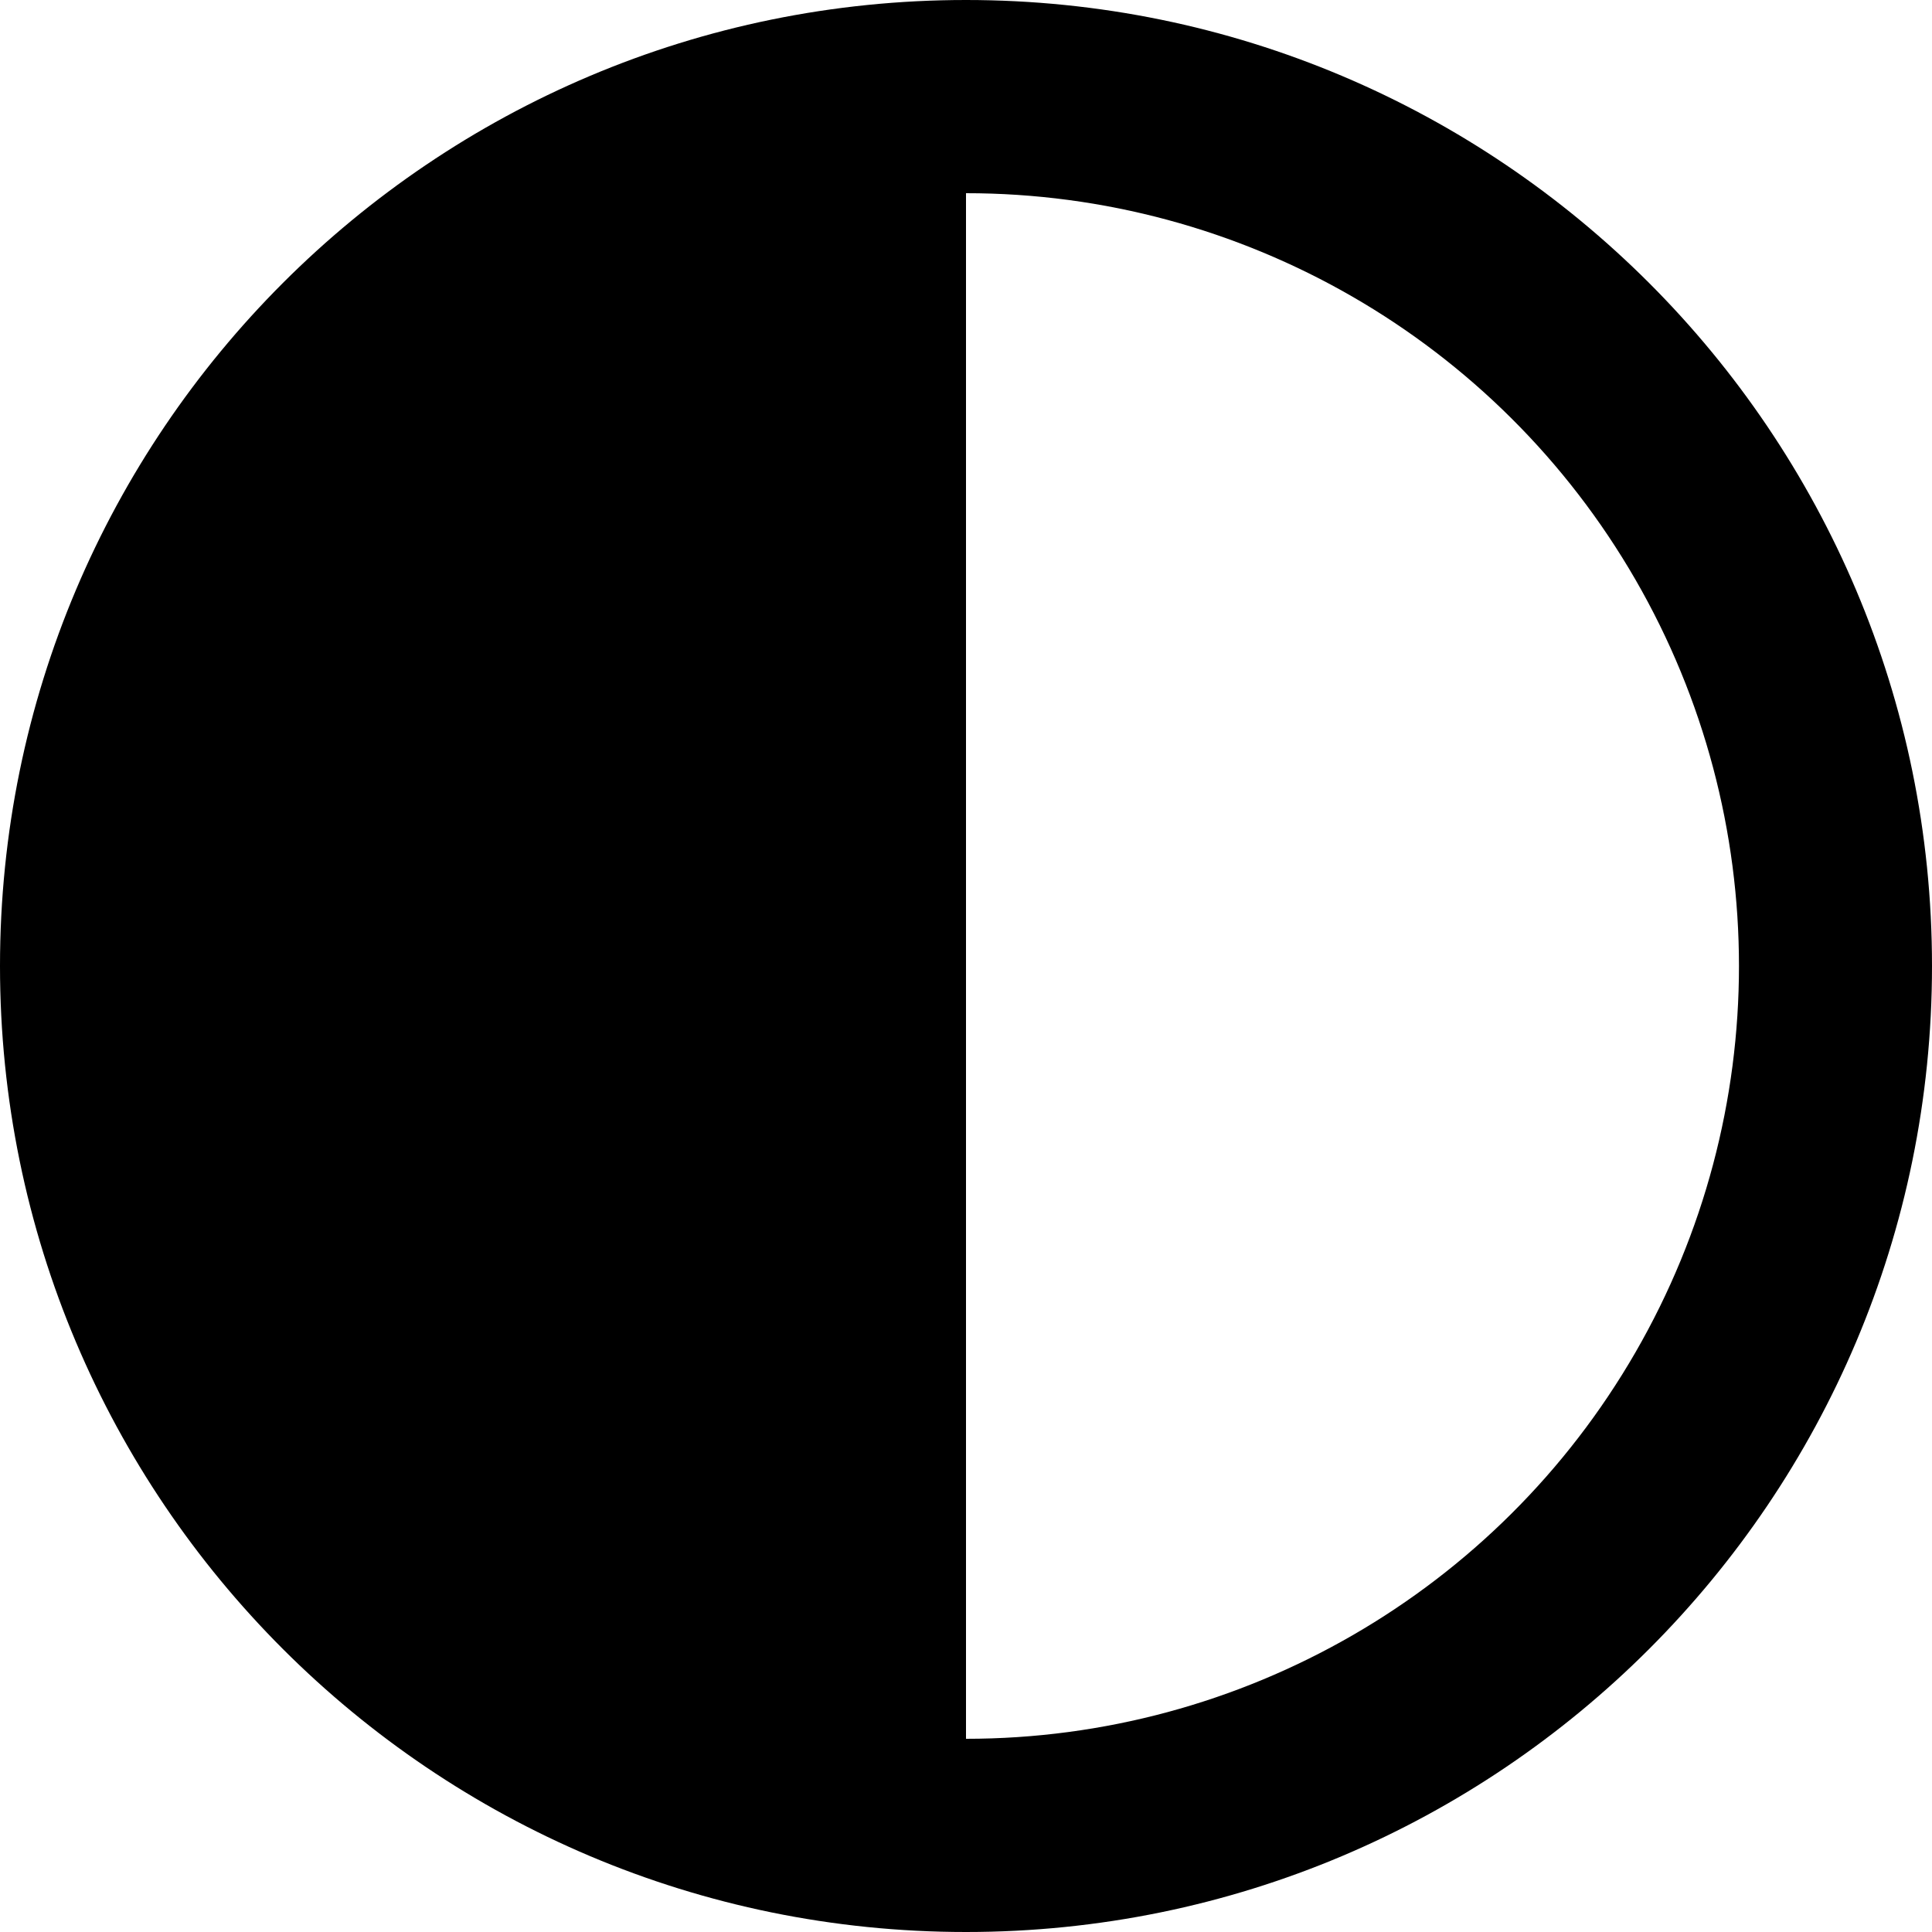
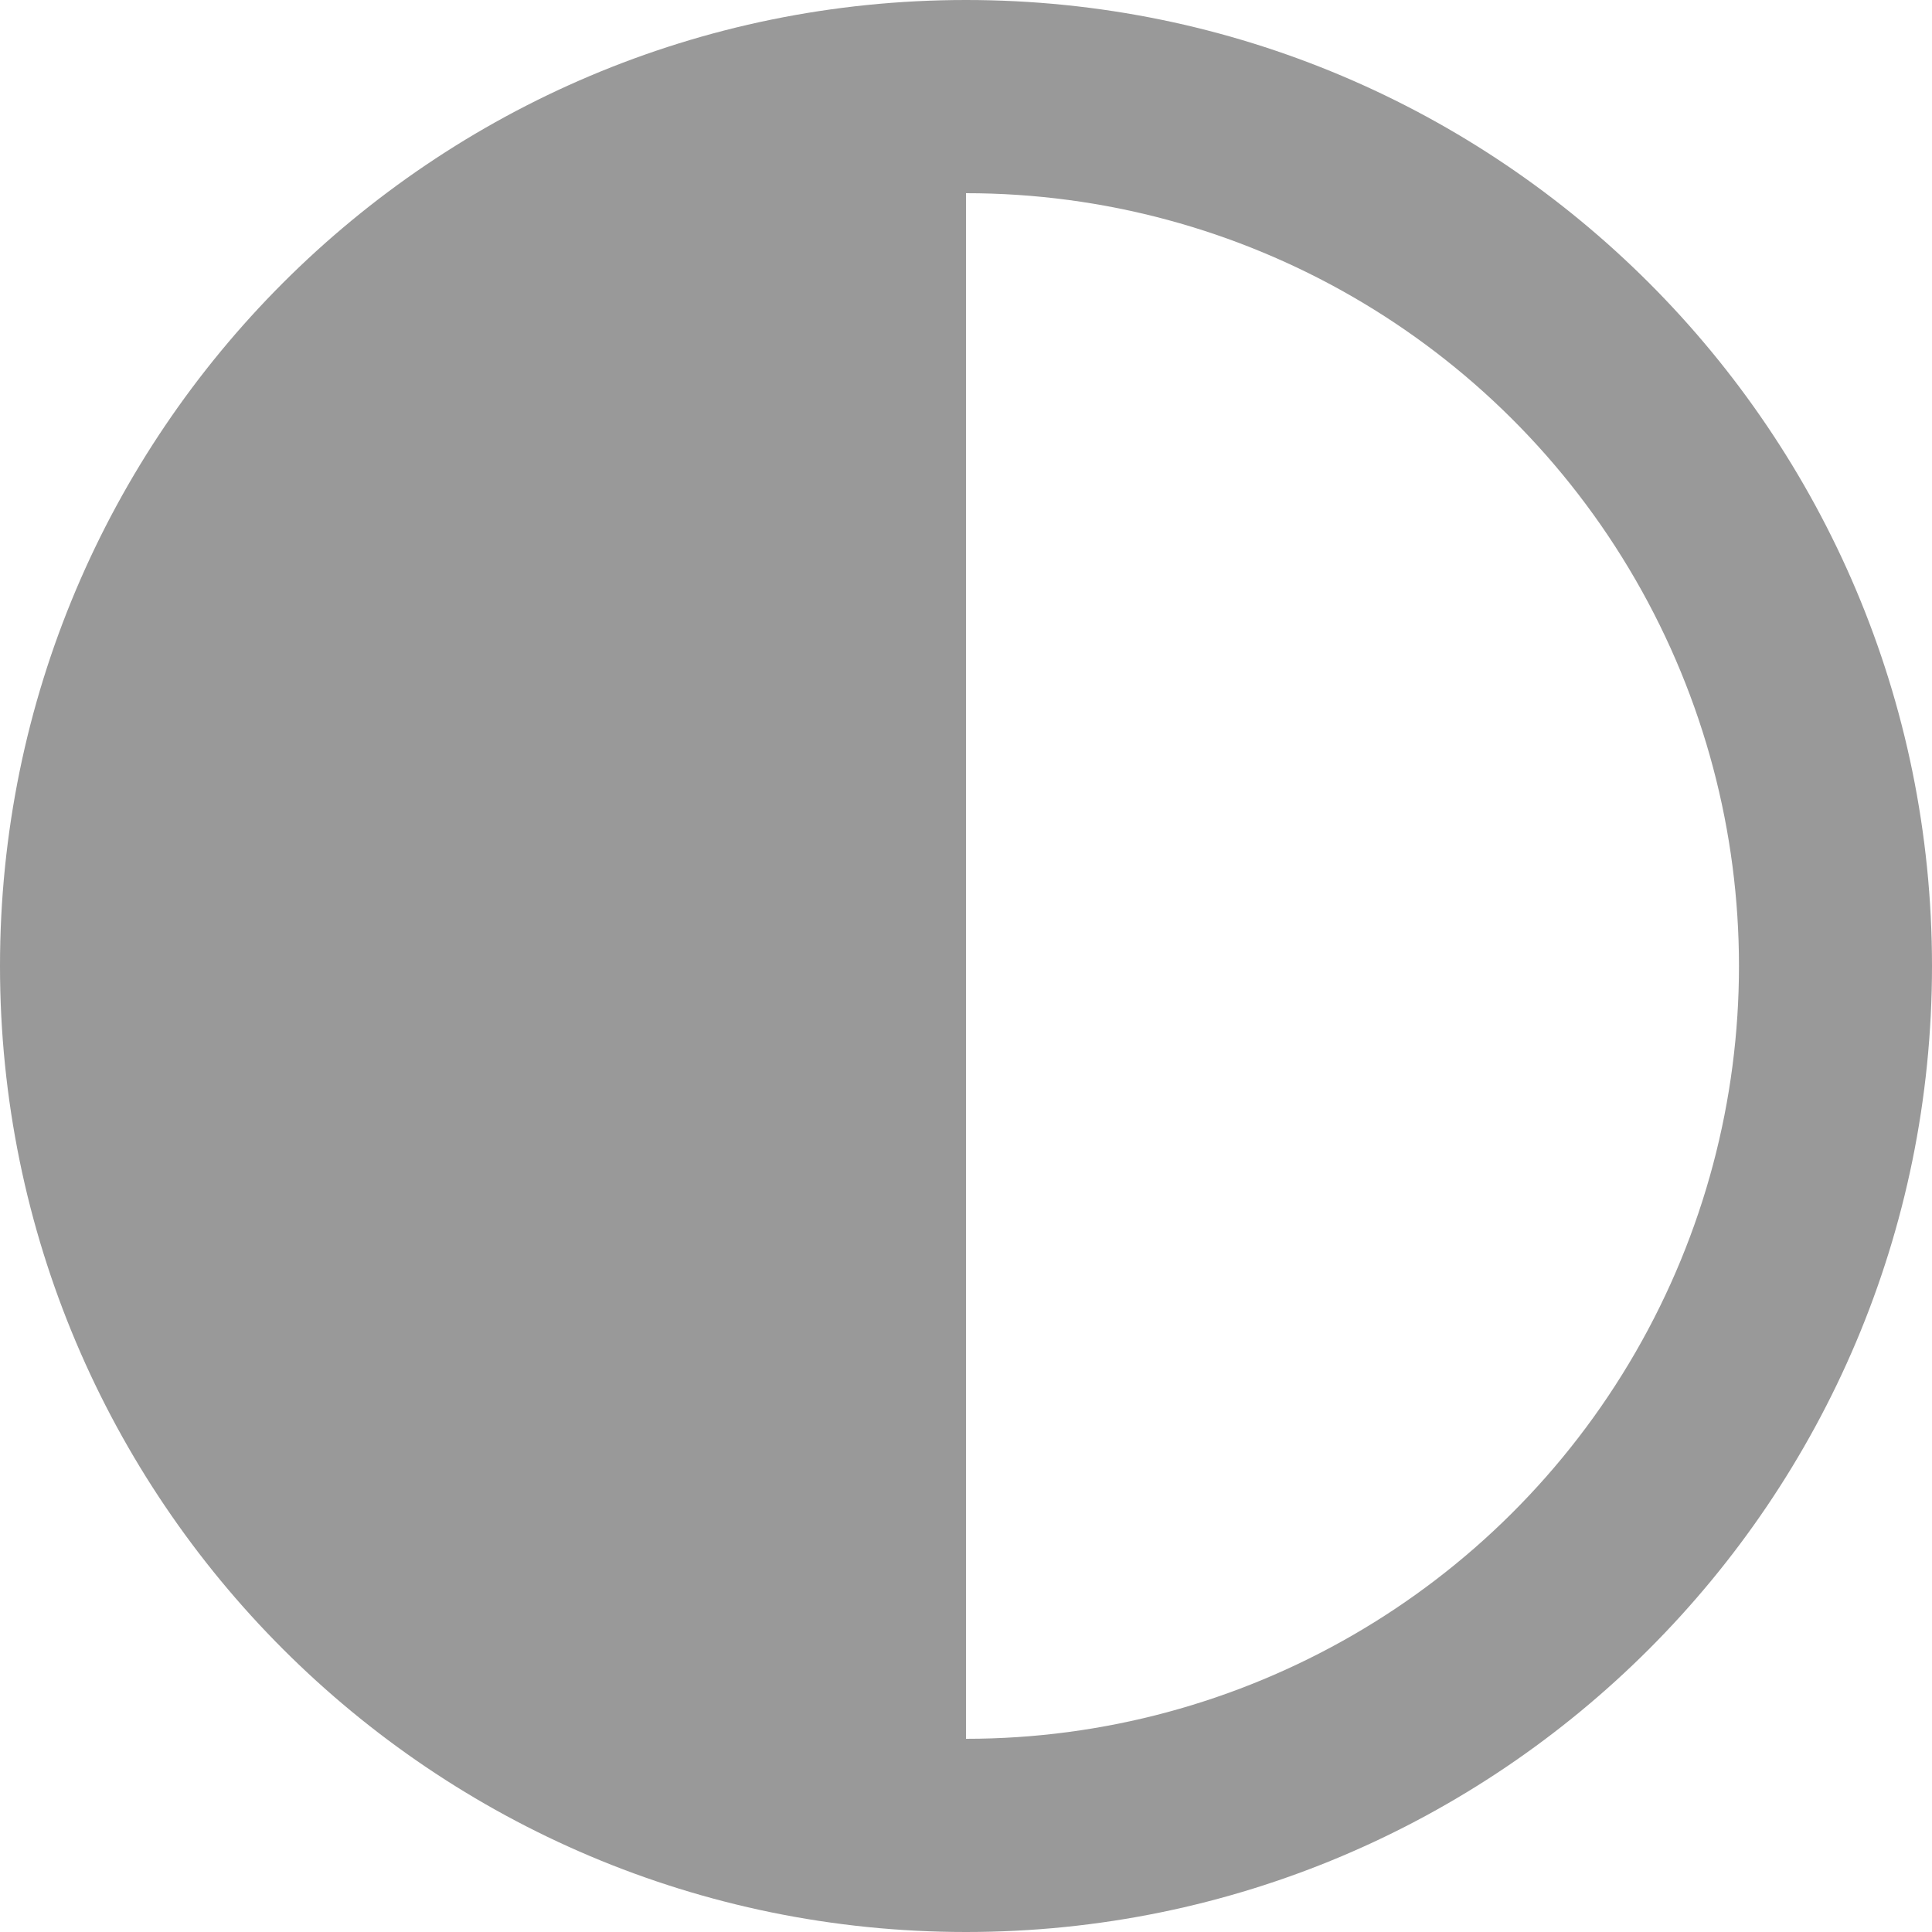
<svg xmlns="http://www.w3.org/2000/svg" width="10" height="10" viewBox="0 0 10 10" version="1.1" id="svg5" xml:space="preserve">
  <defs id="defs2">
    <linearGradient id="linearGradient1525">
      <stop style="stop-color:#ff0000;stop-opacity:1;" offset="0" id="stop1523" />
    </linearGradient>
  </defs>
  <g id="layer1" transform="translate(-65,-10)">
-     <path id="path1583" style="fill:#000000;fill-opacity:1;stroke-width:0;stroke-dasharray:none" d="m 70,10 a 5,5 0 0 0 -5,5 5,5 0 0 0 5,5 5,5 0 0 0 5,-5 5,5 0 0 0 -5,-5 z m 0,1 a 4,4 0 0 1 3.465,2 4,4 0 0 1 0,4 A 4,4 0 0 1 70,19 Z" />
+     <path id="path1583" style="fill:#999;fill-opacity:1;stroke-width:0;stroke-dasharray:none" d="m 70,10 a 5,5 0 0 0 -5,5 5,5 0 0 0 5,5 5,5 0 0 0 5,-5 5,5 0 0 0 -5,-5 z m 0,1 a 4,4 0 0 1 3.465,2 4,4 0 0 1 0,4 A 4,4 0 0 1 70,19 Z" />
  </g>
</svg>
